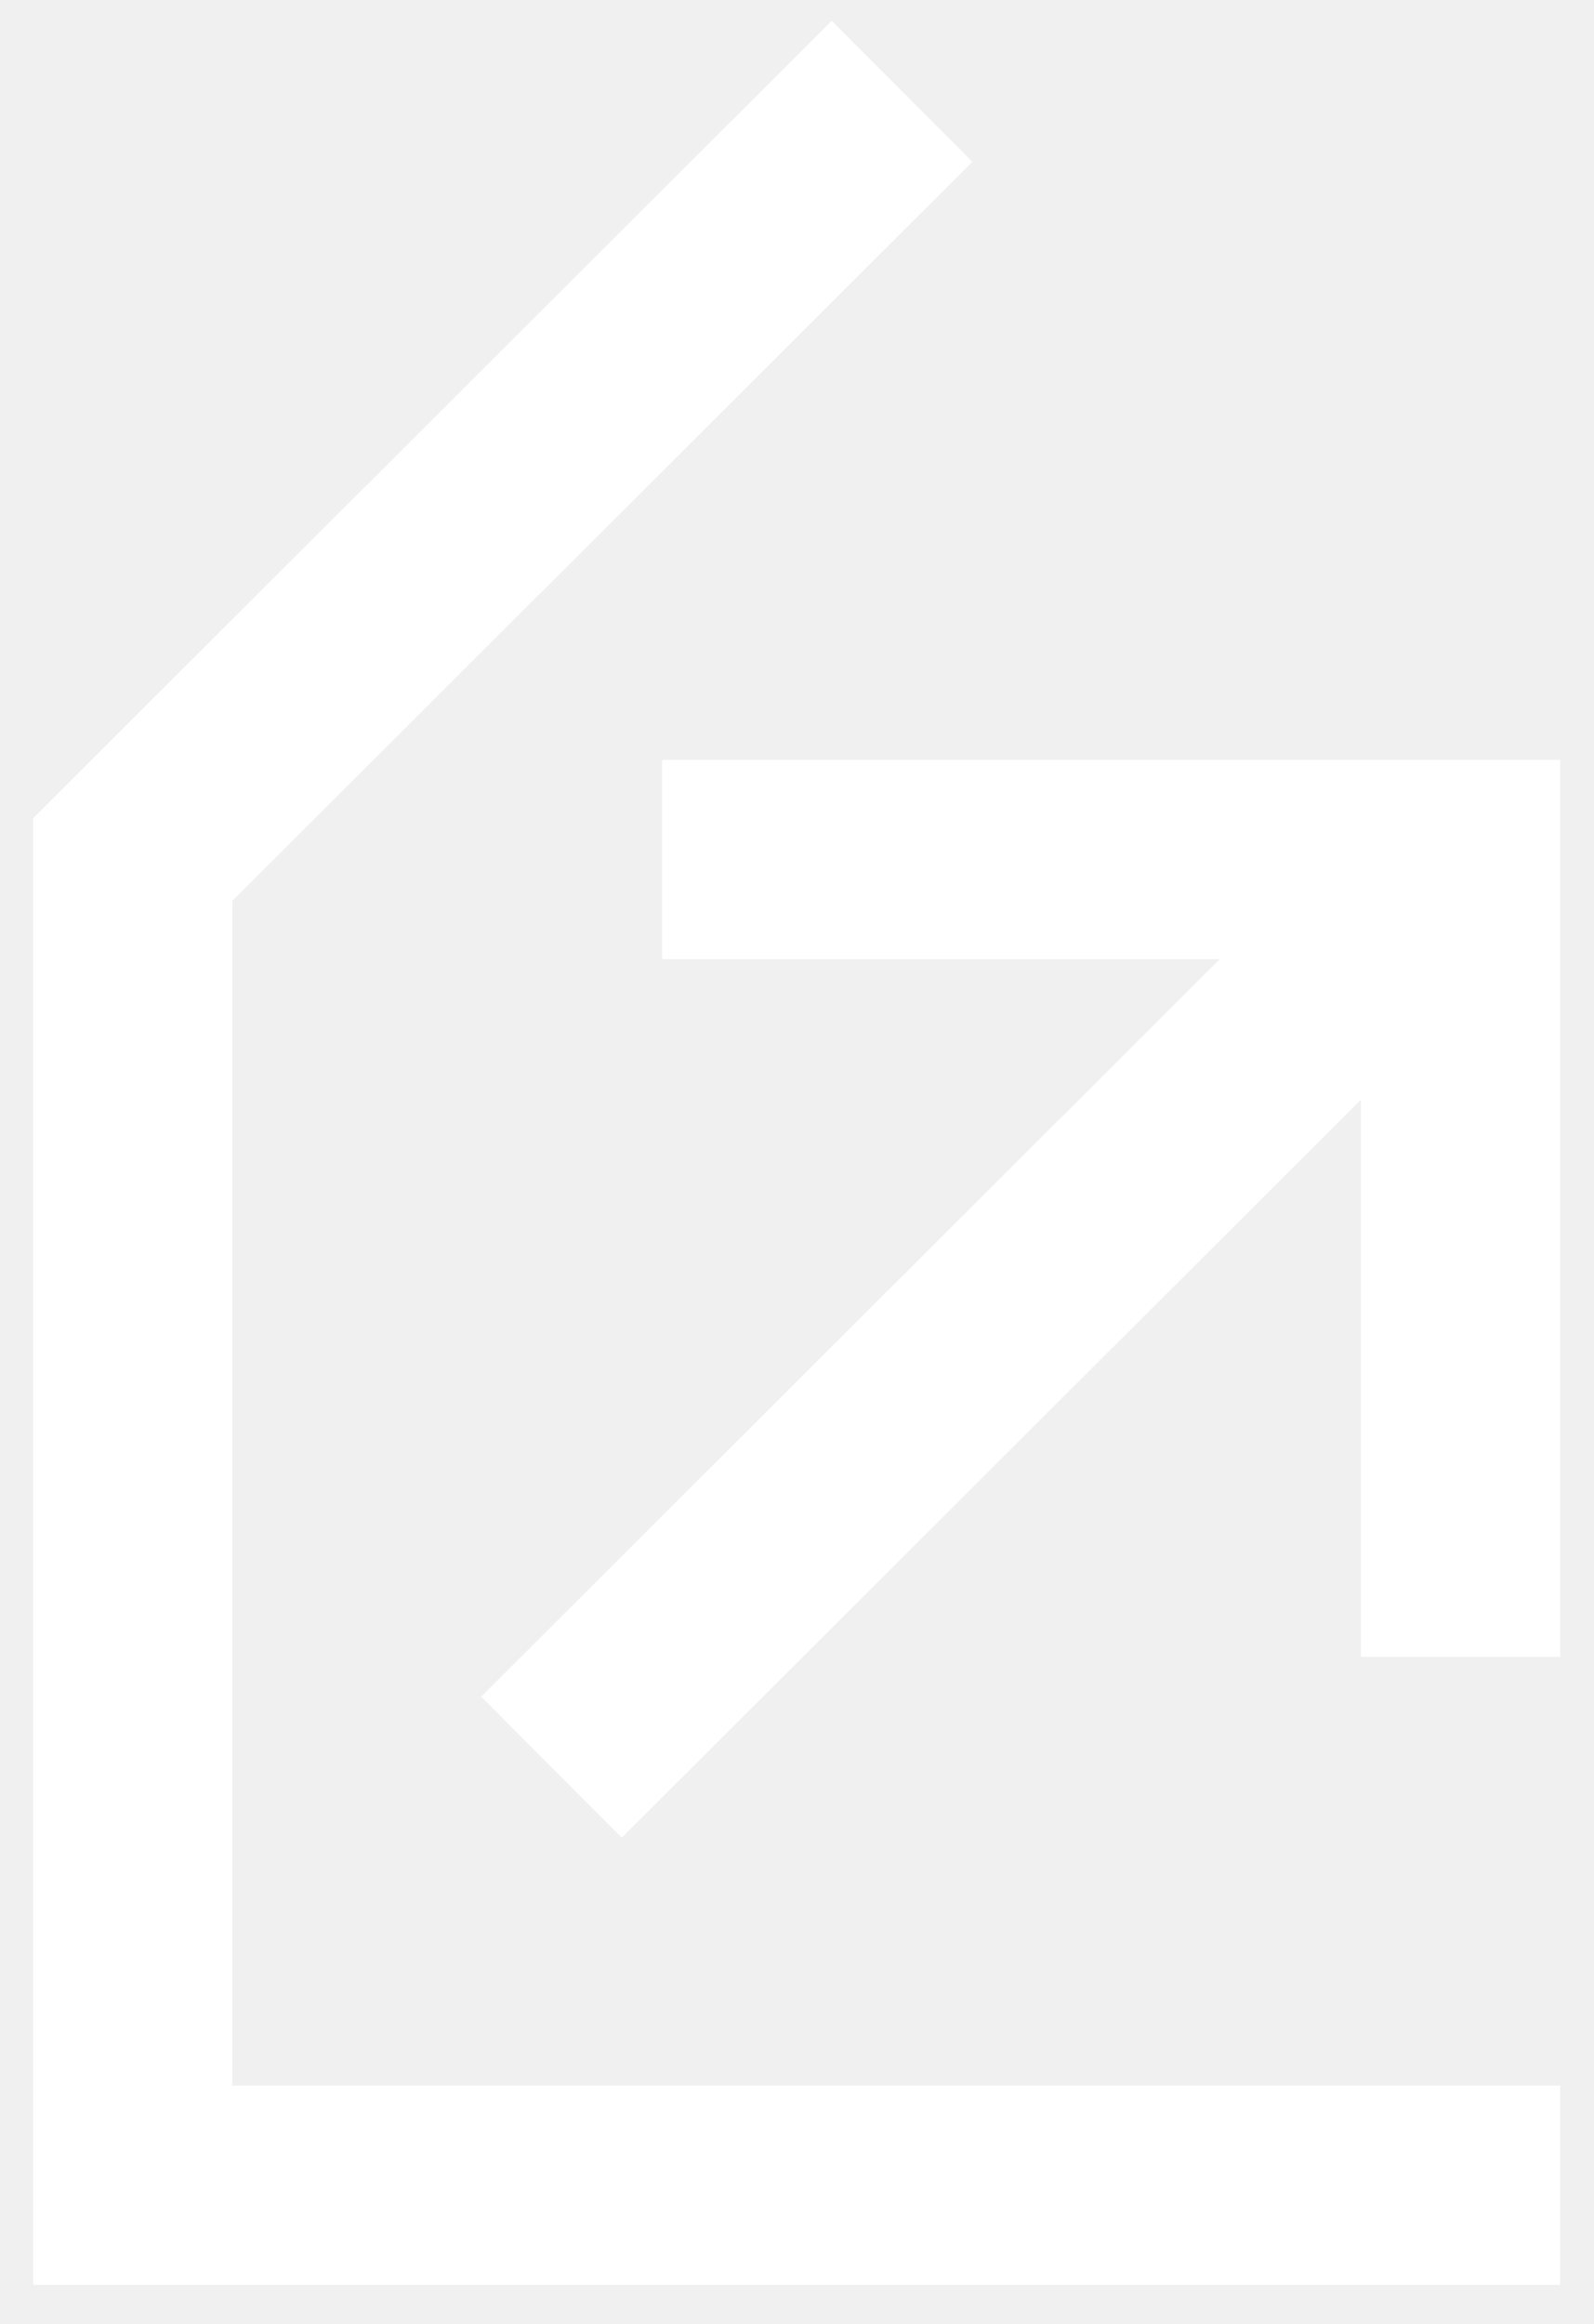
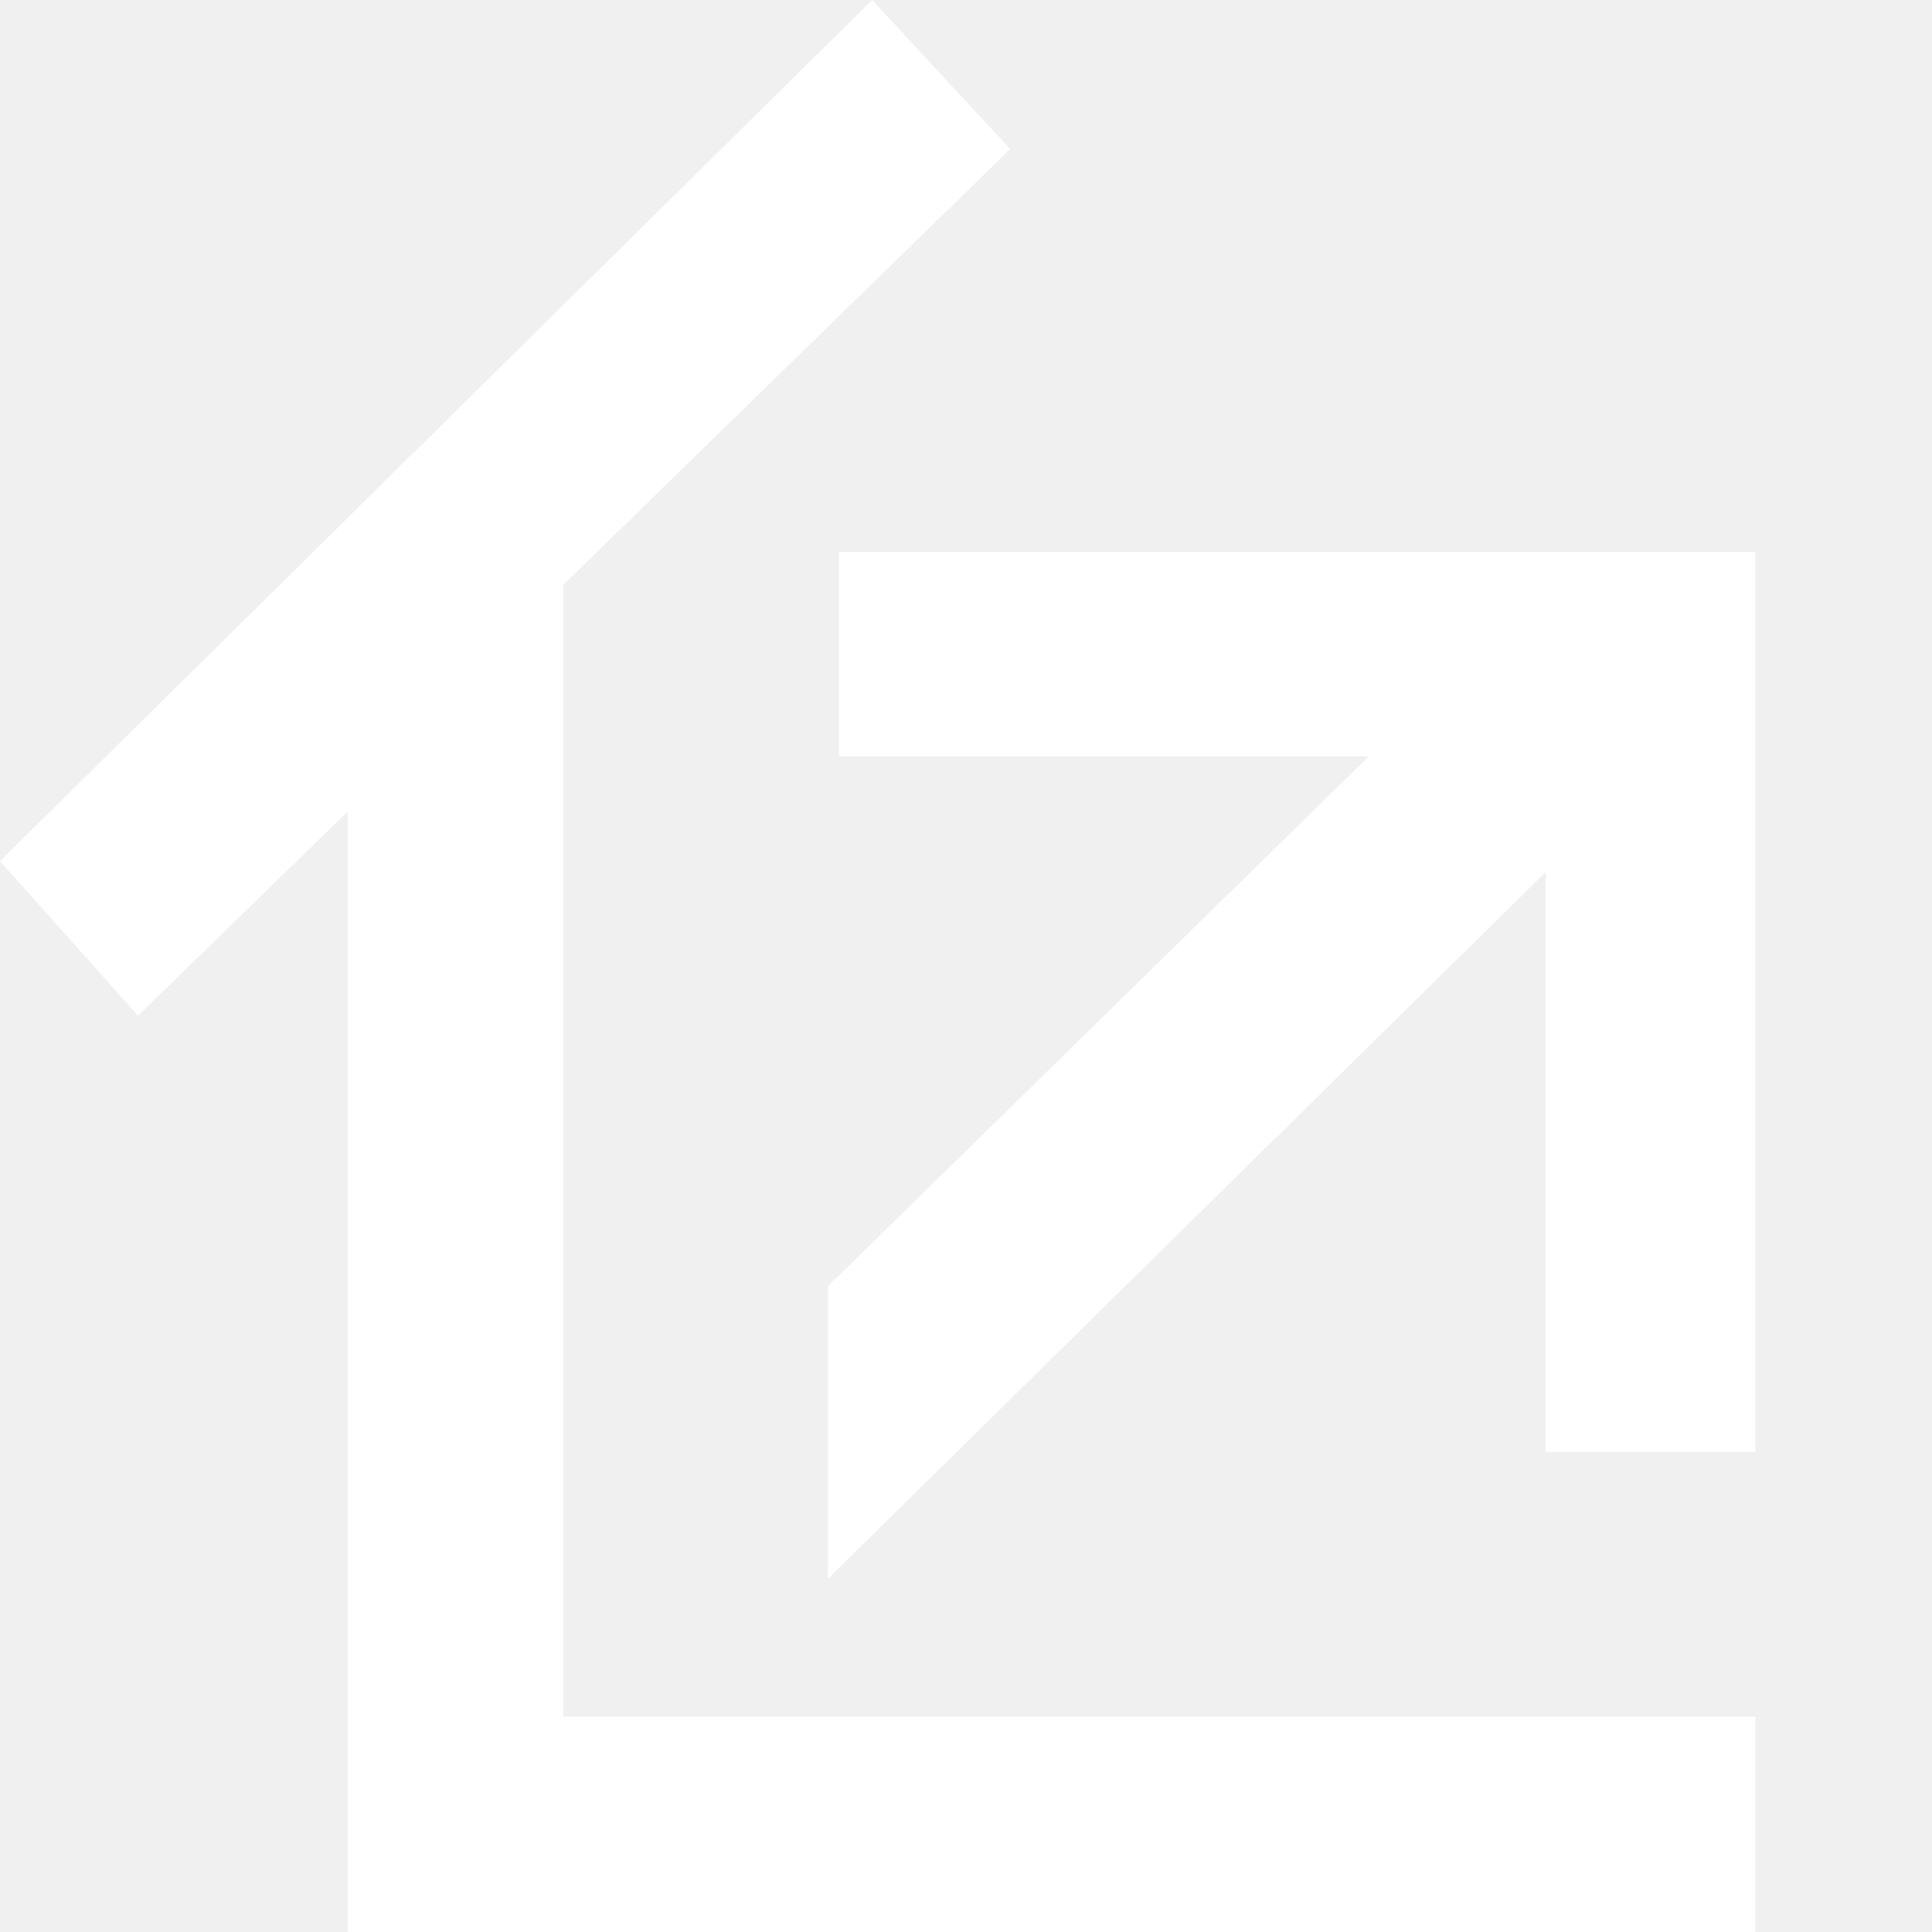
- <svg xmlns="http://www.w3.org/2000/svg" viewBox="0 0 24 35" fill="none">
-   <path d="M22 32.91H2V12.944L12.526 2.435" stroke="white" stroke-width="3" stroke-linecap="square" />
-   <path d="M11.474 12.944H22V23.452" stroke="white" stroke-width="3" stroke-linecap="square" />
-   <path d="M20.947 13.995L9.368 25.554" stroke="white" stroke-width="3" stroke-linecap="square" />
+ <svg xmlns="http://www.w3.org/2000/svg" id="Слой_1" x="0" y="0" version="1.1" viewBox="0 0 35 35" xml:space="preserve">
+   <style>
+     .st0{fill:#FFFFFF}
+   </style>
+   <switch>
+     <g>
+       <path d="M0 15.6L15.8 0l2.5 2.7-8.1 7.9v20.5h21.6V35H6.3V14.7l-3.8 3.7z" class="st0" />
+       <path d="M15.2 10v3.7h9.6L15 23.3v5.3l13-12.8v10.5h3.8V10z" class="st0" />
+     </g>
+   </switch>
</svg>
